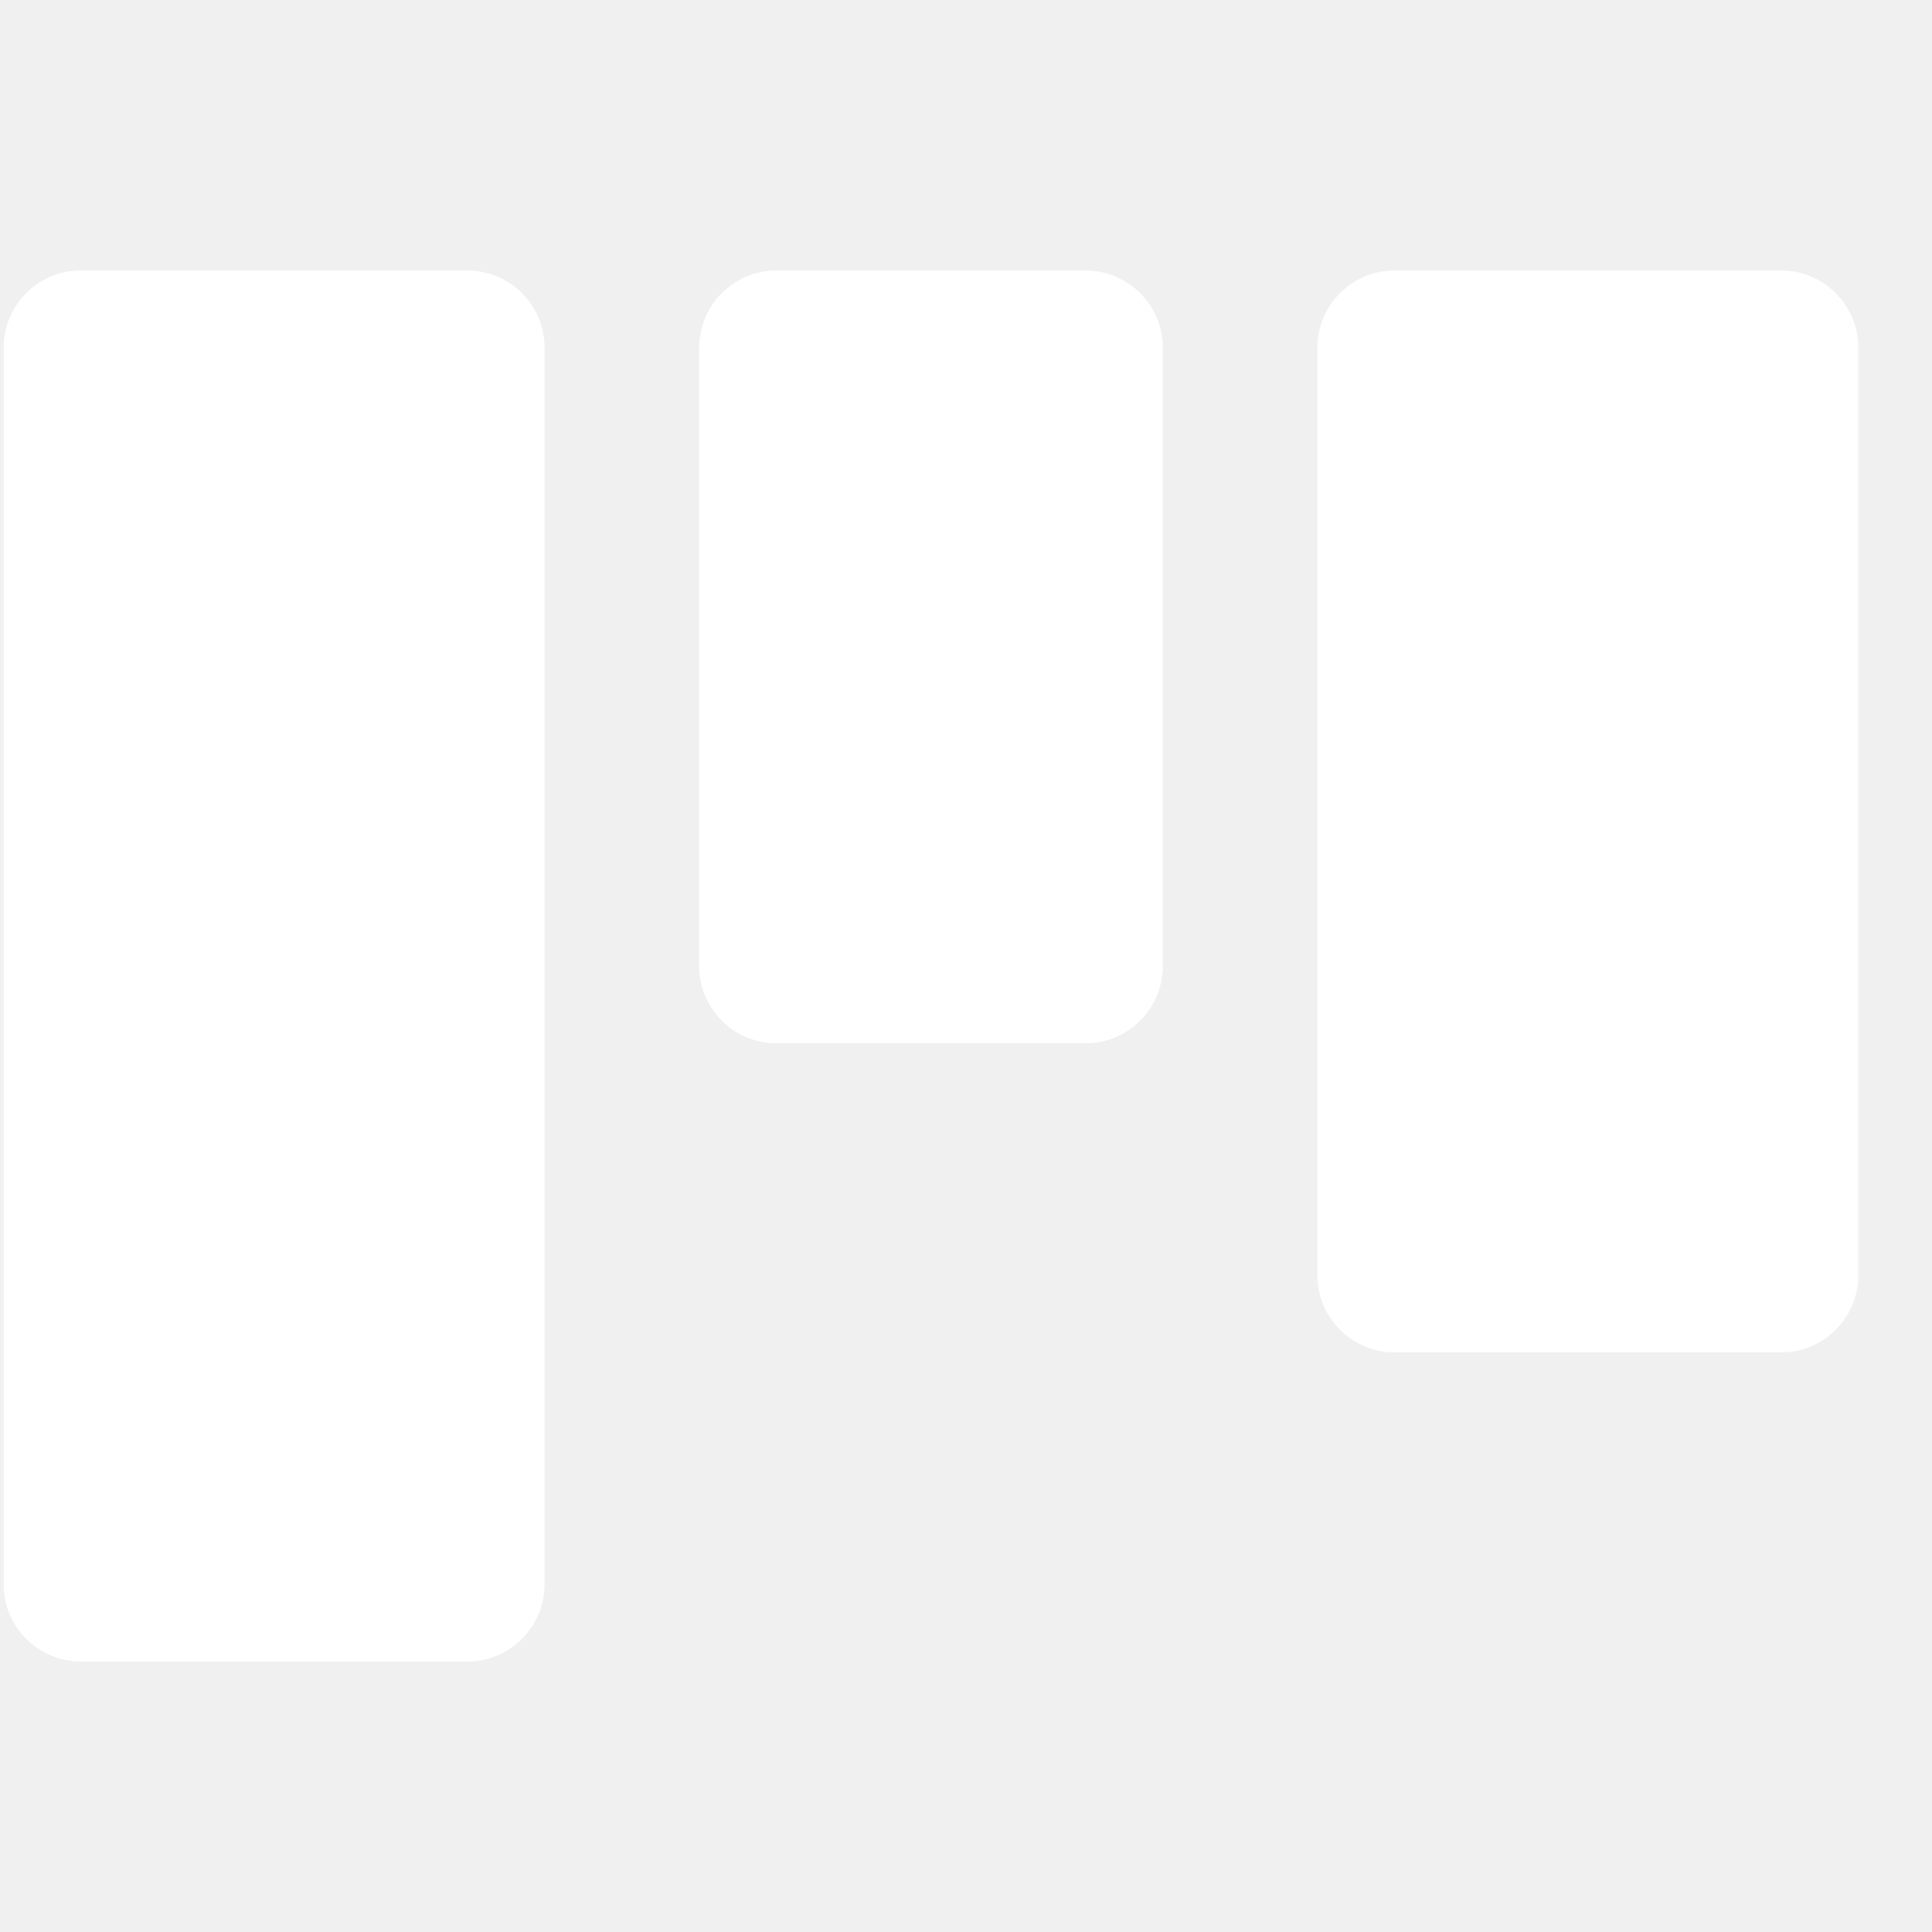
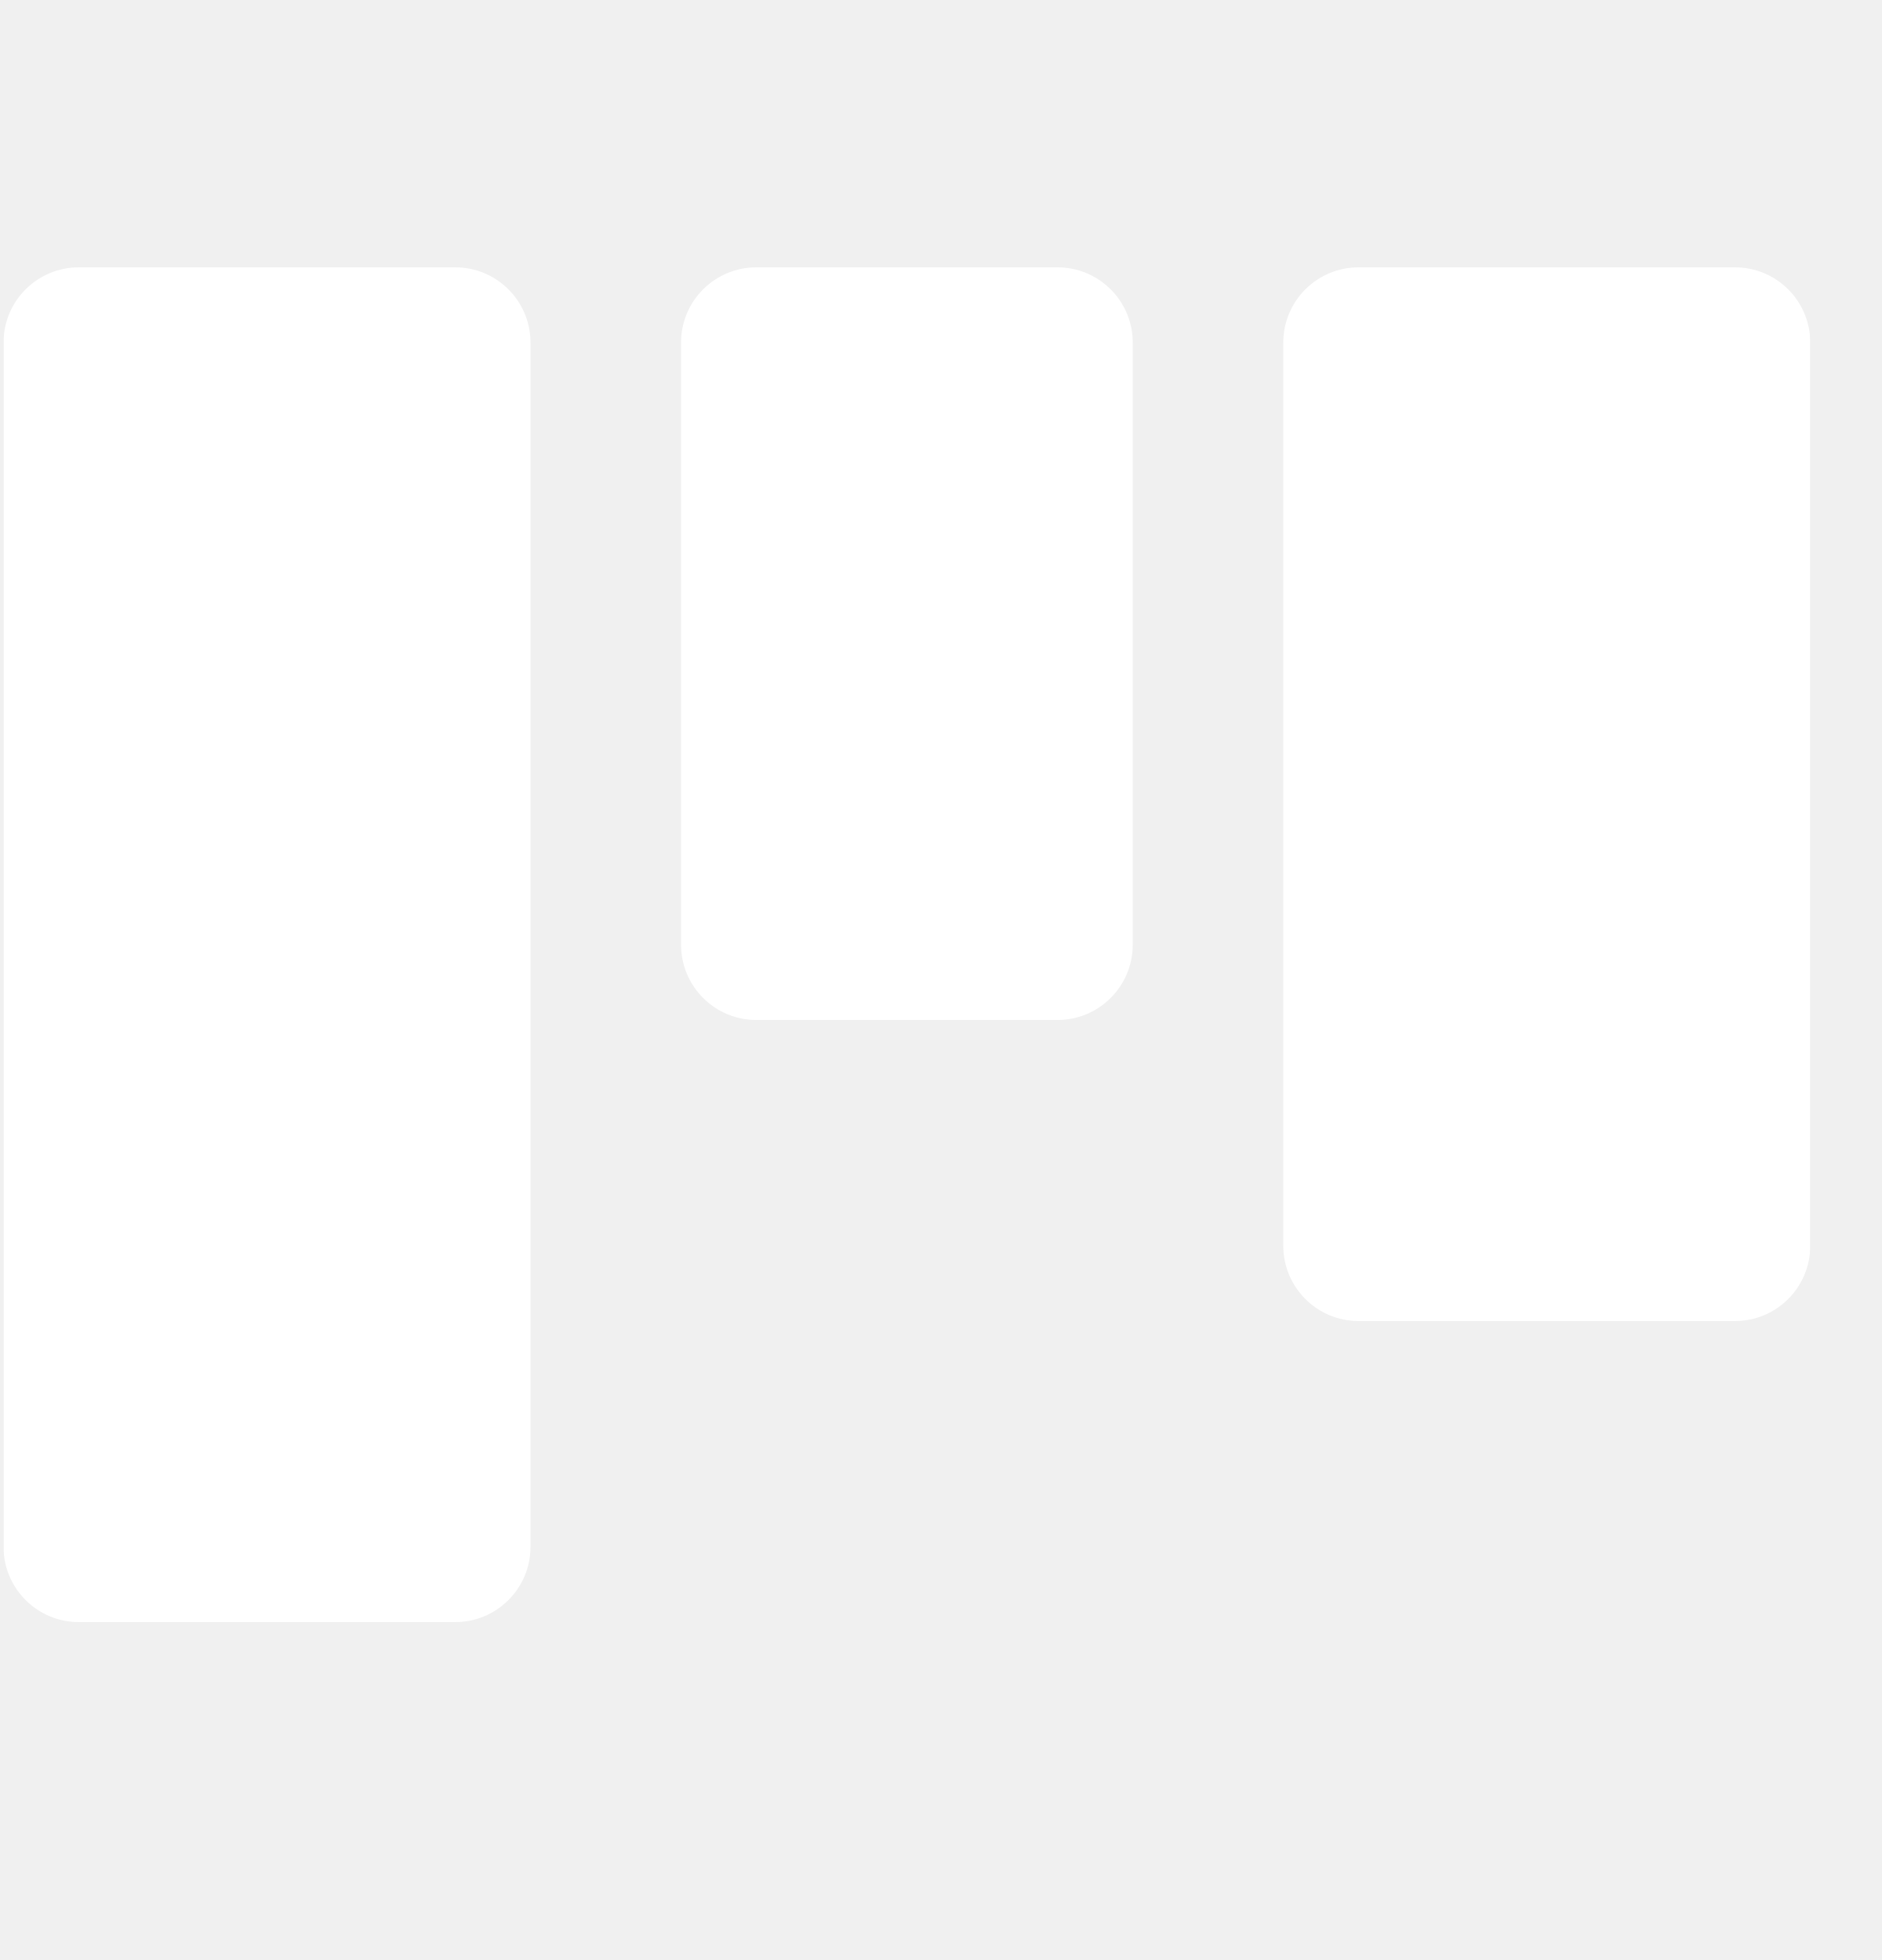
- <svg xmlns="http://www.w3.org/2000/svg" width="24" height="24" viewBox="0 0 24 24" fill="none">
+ <svg xmlns="http://www.w3.org/2000/svg" width="24" height="25" viewBox="0 0 24 25" fill="none">
  <g clip-path="url(#clip0_49_788)">
    <mask id="mask0_49_788" style="mask-type:luminance" maskUnits="userSpaceOnUse" x="0" y="0" width="24" height="24">
-       <path d="M23.085 0.48H0.045V23.52H23.085V0.48Z" fill="white" />
+       <path d="M23.085 0.53H0.045V23.57H23.085V0.53Z" fill="white" />
    </mask>
    <g mask="url(#mask0_49_788)">
-       <path fill-rule="evenodd" clip-rule="evenodd" d="M0.045 4.32C0.045 3.79 0.475 3.36 1.005 3.36H5.805C6.335 3.36 6.765 3.79 6.765 4.32V19.68C6.765 20.21 6.335 20.64 5.805 20.64H1.005C0.475 20.64 0.045 20.21 0.045 19.68V4.32ZM16.365 4.32C16.365 3.79 16.795 3.36 17.325 3.36H22.125C22.655 3.36 23.085 3.79 23.085 4.32V15.84C23.085 16.37 22.655 16.8 22.125 16.8H17.325C16.795 16.8 16.365 16.37 16.365 15.84V4.32ZM9.645 3.36C9.115 3.36 8.685 3.79 8.685 4.32V12C8.685 12.53 9.115 12.96 9.645 12.96H13.485C14.015 12.96 14.445 12.53 14.445 12V4.32C14.445 3.79 14.015 3.36 13.485 3.36H9.645Z" fill="white" />
+       <path fill-rule="evenodd" clip-rule="evenodd" d="M0.045 4.37C0.045 3.839 0.475 3.41 1.005 3.41H5.805C6.335 3.41 6.765 3.839 6.765 4.37V19.73C6.765 20.26 6.335 20.69 5.805 20.69H1.005C0.475 20.69 0.045 20.26 0.045 19.73V4.37ZM16.365 4.37C16.365 3.839 16.795 3.41 17.325 3.41H22.125C22.655 3.41 23.085 3.839 23.085 4.37V15.89C23.085 16.42 22.655 16.85 22.125 16.85H17.325C16.795 16.85 16.365 16.42 16.365 15.89V4.37ZM9.645 3.41C9.115 3.41 8.685 3.839 8.685 4.37V12.05C8.685 12.58 9.115 13.01 9.645 13.01H13.485C14.015 13.01 14.445 12.58 14.445 12.05V4.37C14.445 3.839 14.015 3.41 13.485 3.41H9.645Z" fill="white" />
    </g>
  </g>
  <defs>
    <clipPath id="clip0_49_788">
-       <rect width="24" height="24" fill="white" transform="translate(0 0.000488281)" />
+       <rect width="24" height="24" fill="white" transform="translate(0 0.050293)" />
    </clipPath>
  </defs>
</svg>
